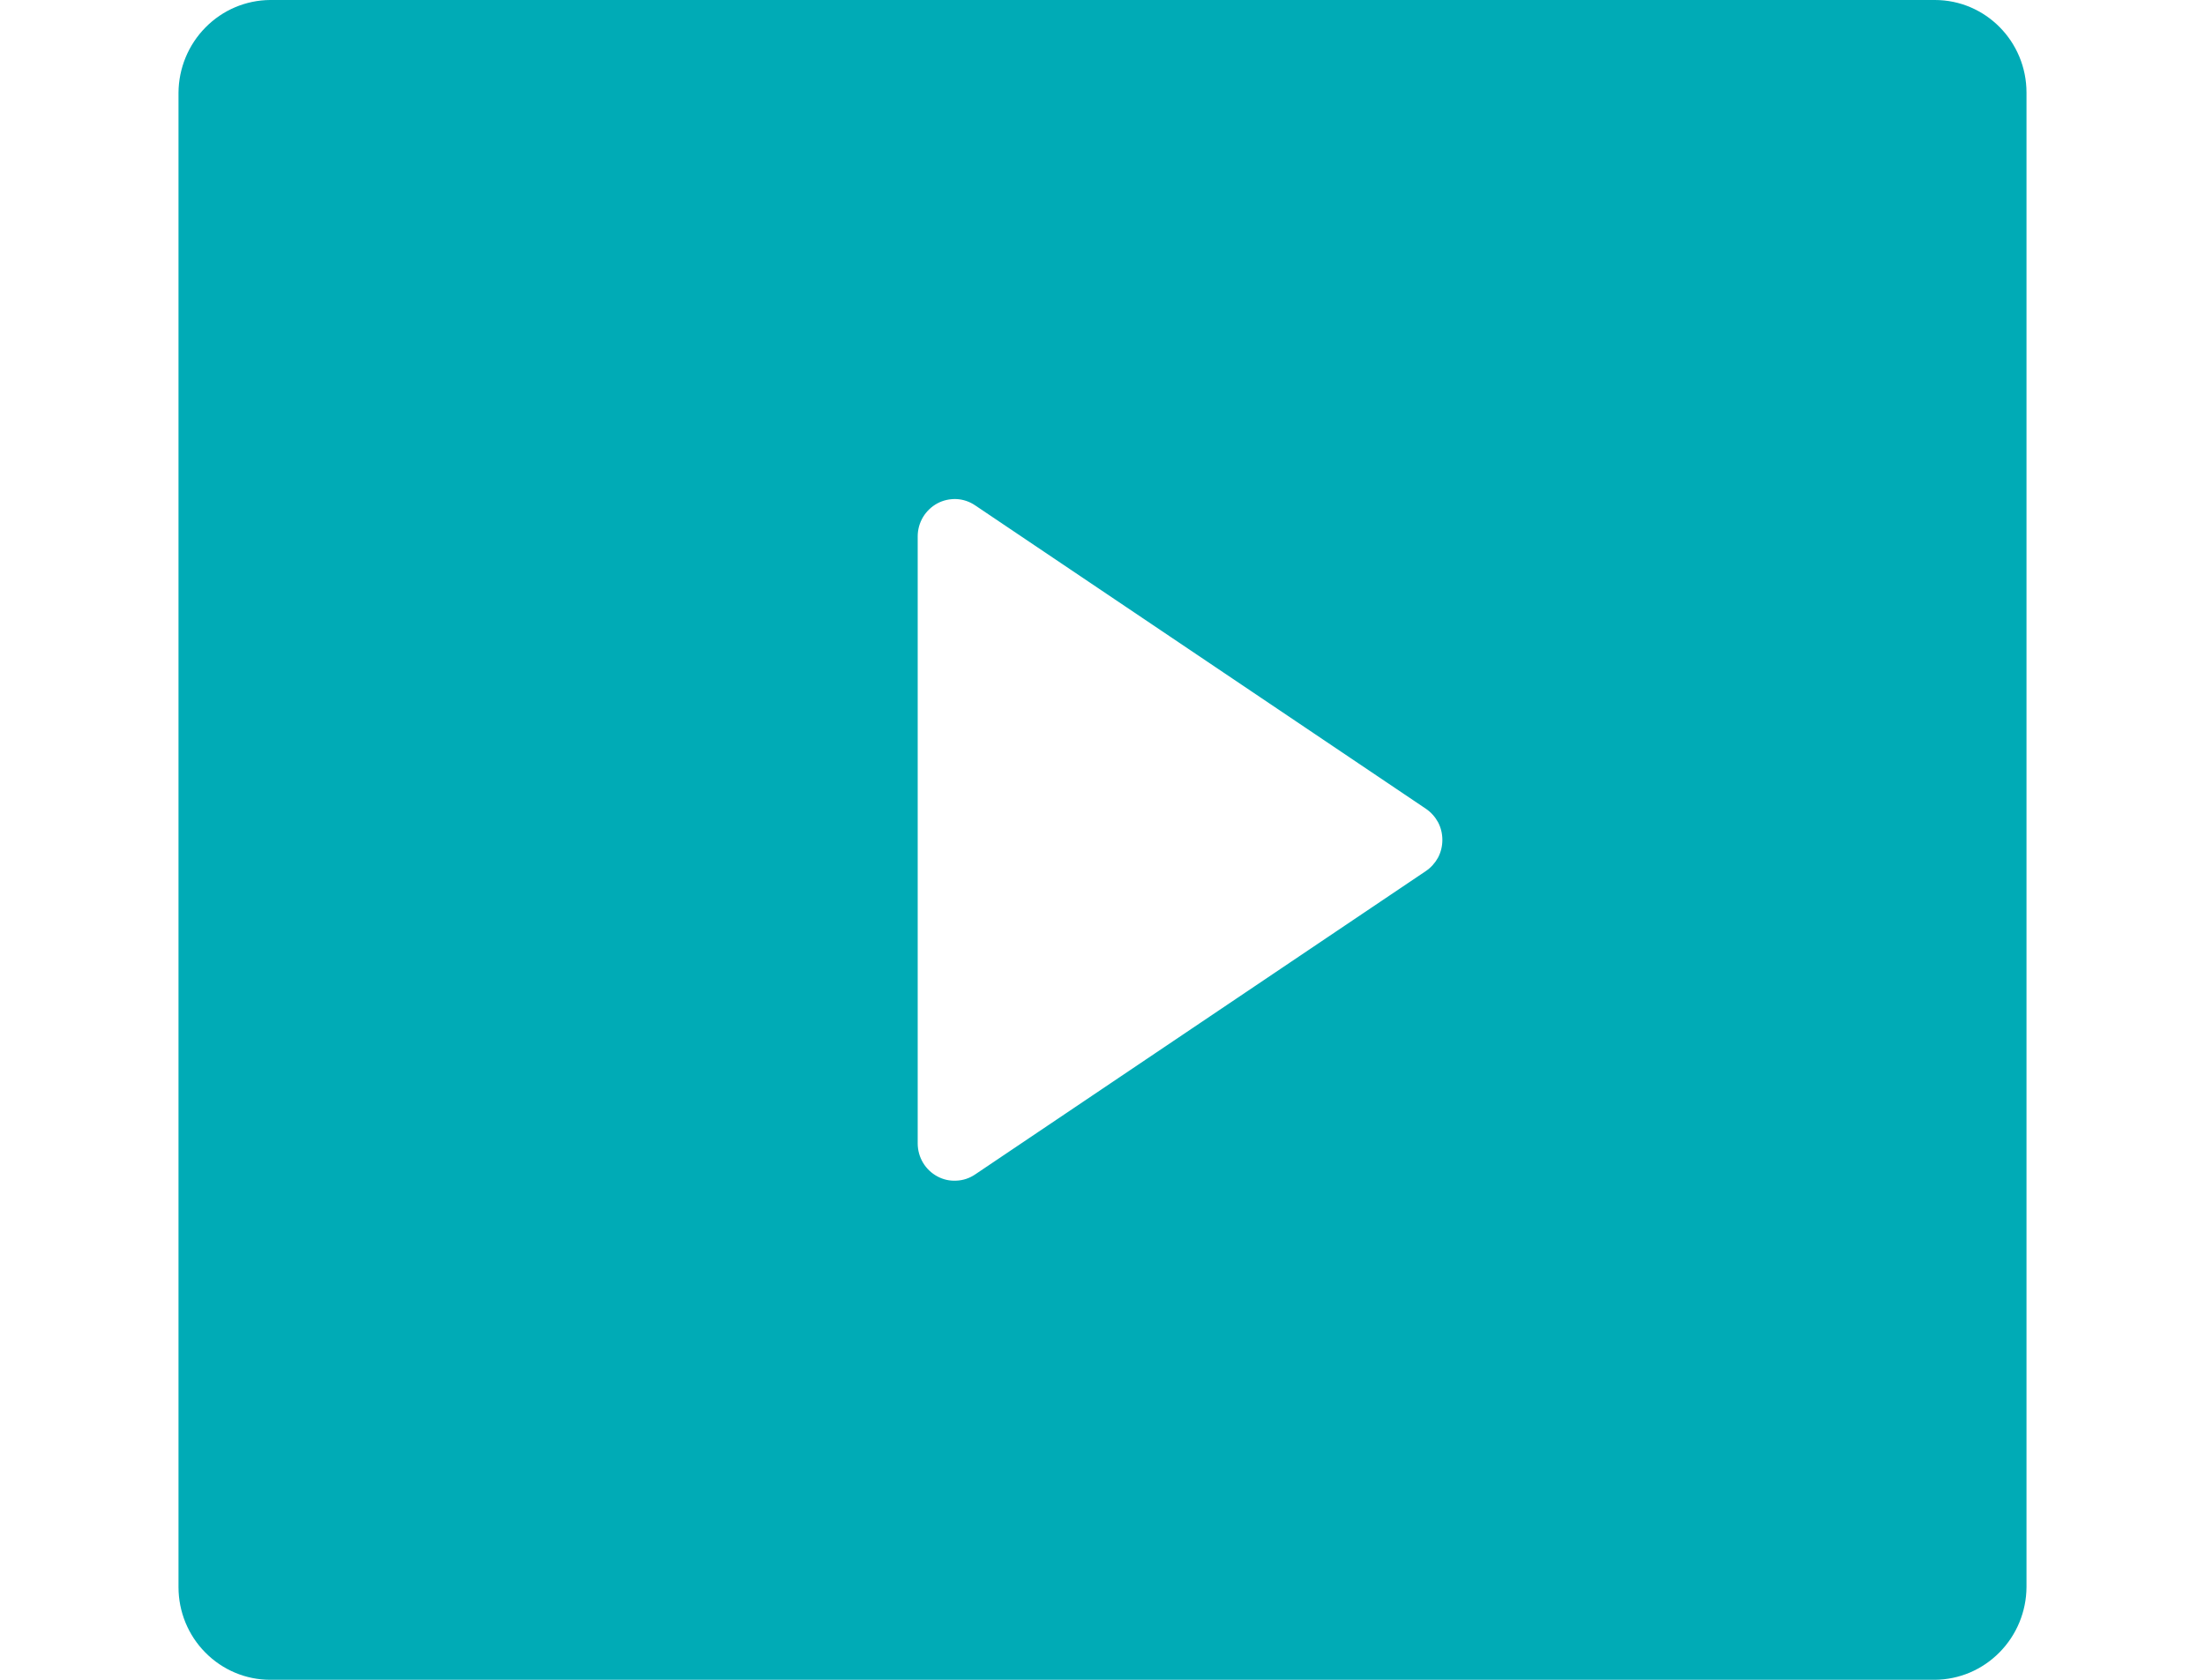
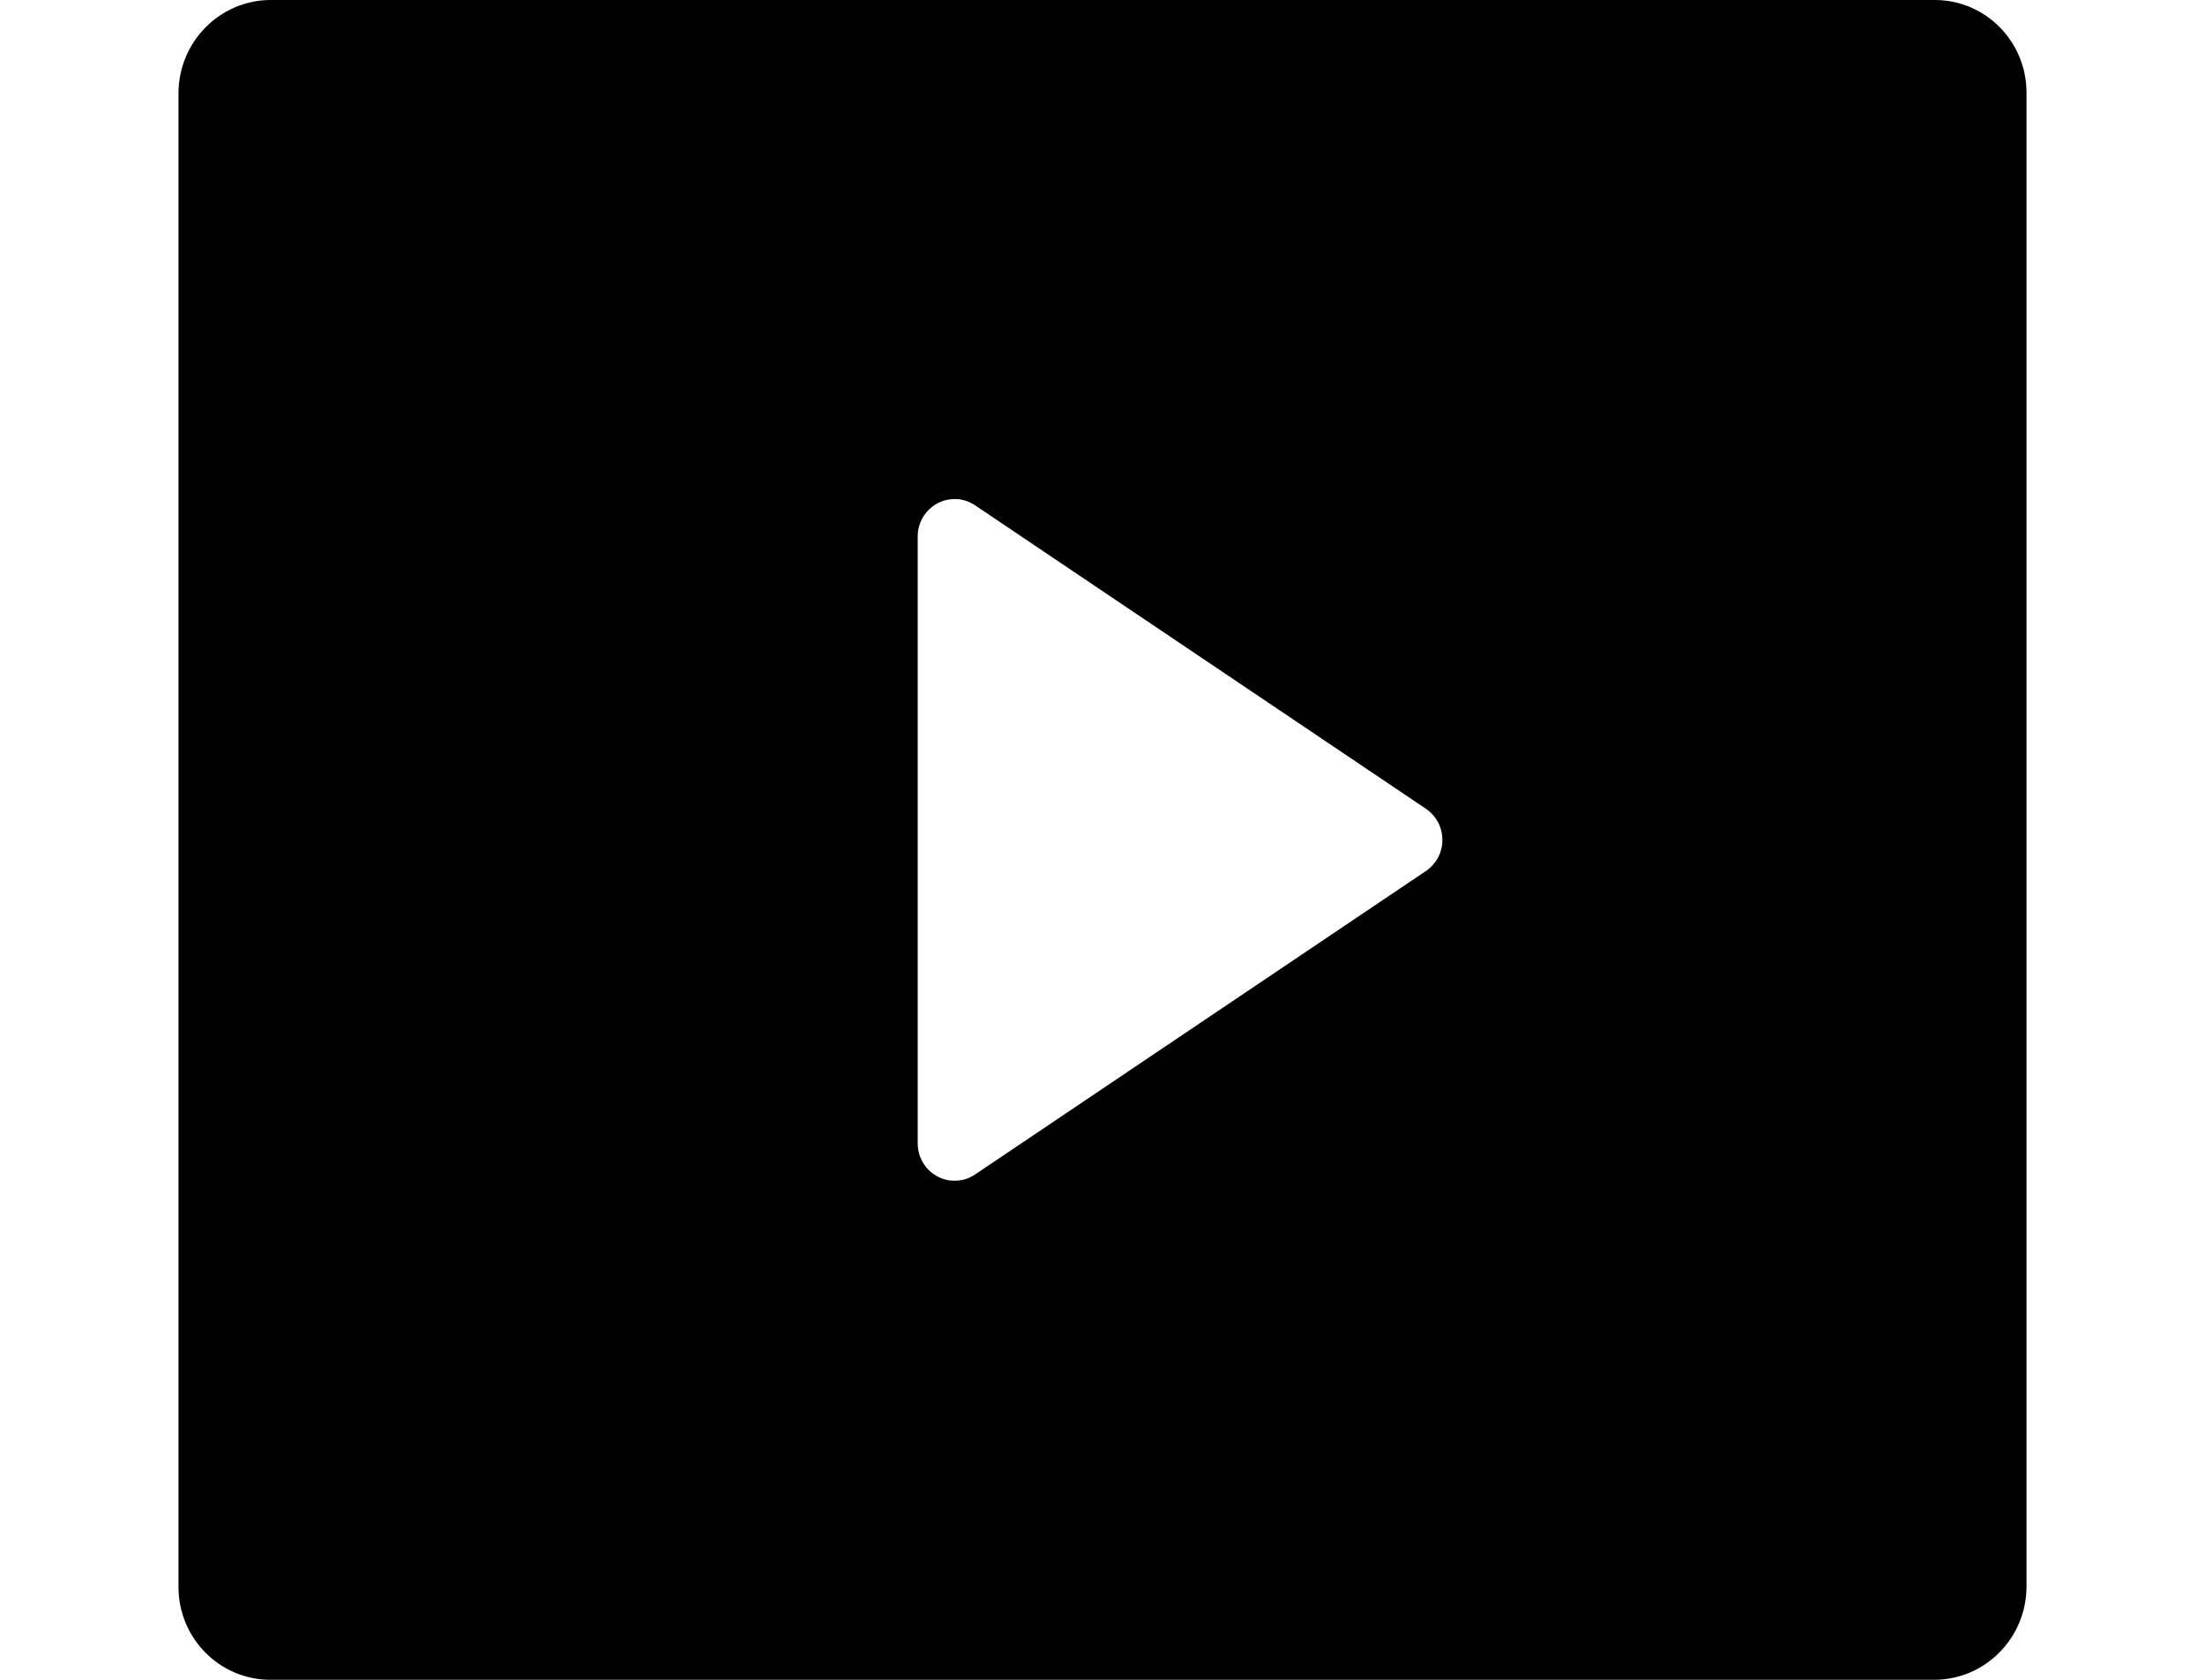
- <svg xmlns="http://www.w3.org/2000/svg" width="21" height="16" viewBox="0 0 22 20" fill="none">
-   <path d="M0 1.103C0.002 0.812 0.118 0.532 0.322 0.326C0.526 0.119 0.802 0.002 1.091 0H20.909C21.512 0 22 0.494 22 1.103V18.897C21.998 19.189 21.882 19.468 21.678 19.674C21.474 19.881 21.198 19.998 20.909 20H1.091C0.802 20 0.524 19.883 0.32 19.676C0.115 19.47 -1.46801e-07 19.189 0 18.897V1.103ZM9.484 6.017C9.418 5.972 9.341 5.946 9.262 5.942C9.182 5.939 9.103 5.956 9.033 5.994C8.963 6.032 8.904 6.089 8.863 6.157C8.822 6.226 8.8 6.305 8.8 6.386V13.614C8.8 13.695 8.822 13.774 8.863 13.843C8.904 13.912 8.963 13.968 9.033 14.006C9.103 14.044 9.182 14.062 9.262 14.057C9.341 14.054 9.418 14.028 9.484 13.983L14.851 10.37C14.911 10.329 14.96 10.274 14.995 10.21C15.029 10.145 15.046 10.073 15.046 10C15.046 9.927 15.029 9.855 14.995 9.79C14.96 9.726 14.911 9.671 14.851 9.63L9.484 6.017Z" fill="#00ABB6" />
+ <svg xmlns="http://www.w3.org/2000/svg" width="21" height="16" viewBox="0 0 22 20">
+   <path d="M0 1.103C0.002 0.812 0.118 0.532 0.322 0.326C0.526 0.119 0.802 0.002 1.091 0H20.909C21.512 0 22 0.494 22 1.103V18.897C21.998 19.189 21.882 19.468 21.678 19.674C21.474 19.881 21.198 19.998 20.909 20H1.091C0.802 20 0.524 19.883 0.32 19.676C0.115 19.47 -1.46801e-07 19.189 0 18.897V1.103ZM9.484 6.017C9.418 5.972 9.341 5.946 9.262 5.942C9.182 5.939 9.103 5.956 9.033 5.994C8.963 6.032 8.904 6.089 8.863 6.157C8.822 6.226 8.8 6.305 8.8 6.386V13.614C8.8 13.695 8.822 13.774 8.863 13.843C8.904 13.912 8.963 13.968 9.033 14.006C9.103 14.044 9.182 14.062 9.262 14.057C9.341 14.054 9.418 14.028 9.484 13.983L14.851 10.37C14.911 10.329 14.96 10.274 14.995 10.21C15.029 10.145 15.046 10.073 15.046 10C15.046 9.927 15.029 9.855 14.995 9.79C14.96 9.726 14.911 9.671 14.851 9.63L9.484 6.017Z" />
</svg>
